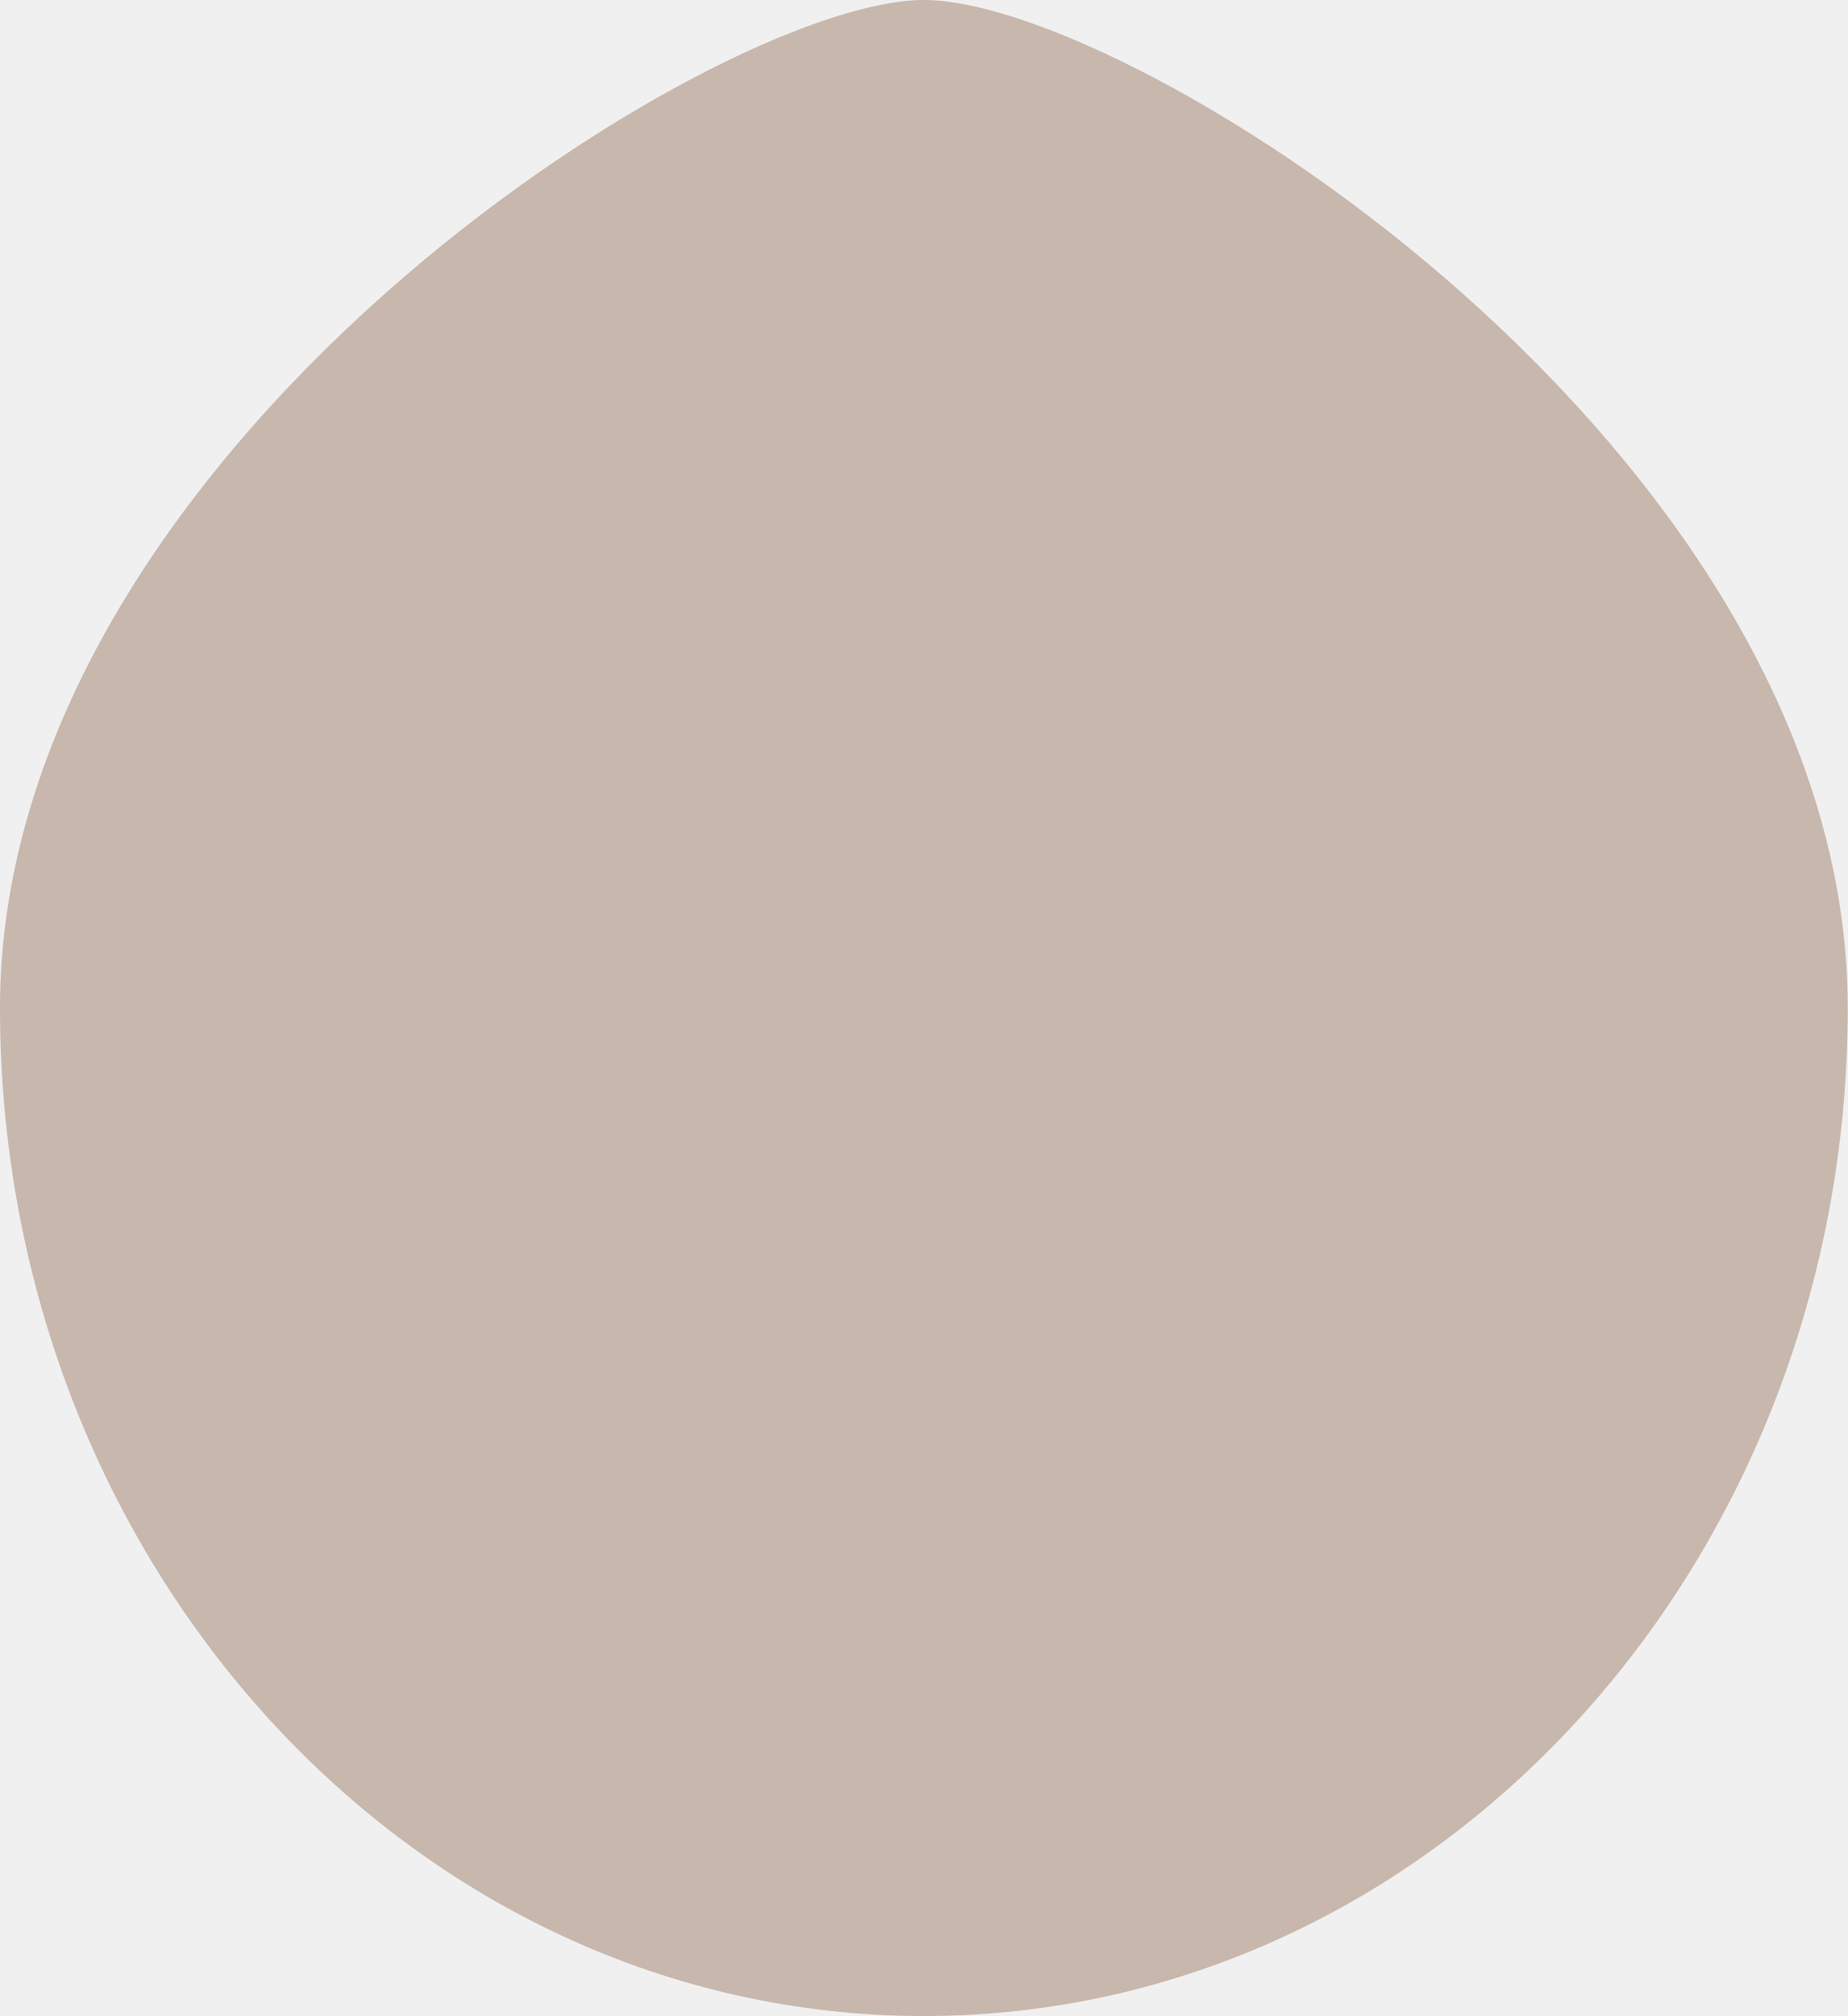
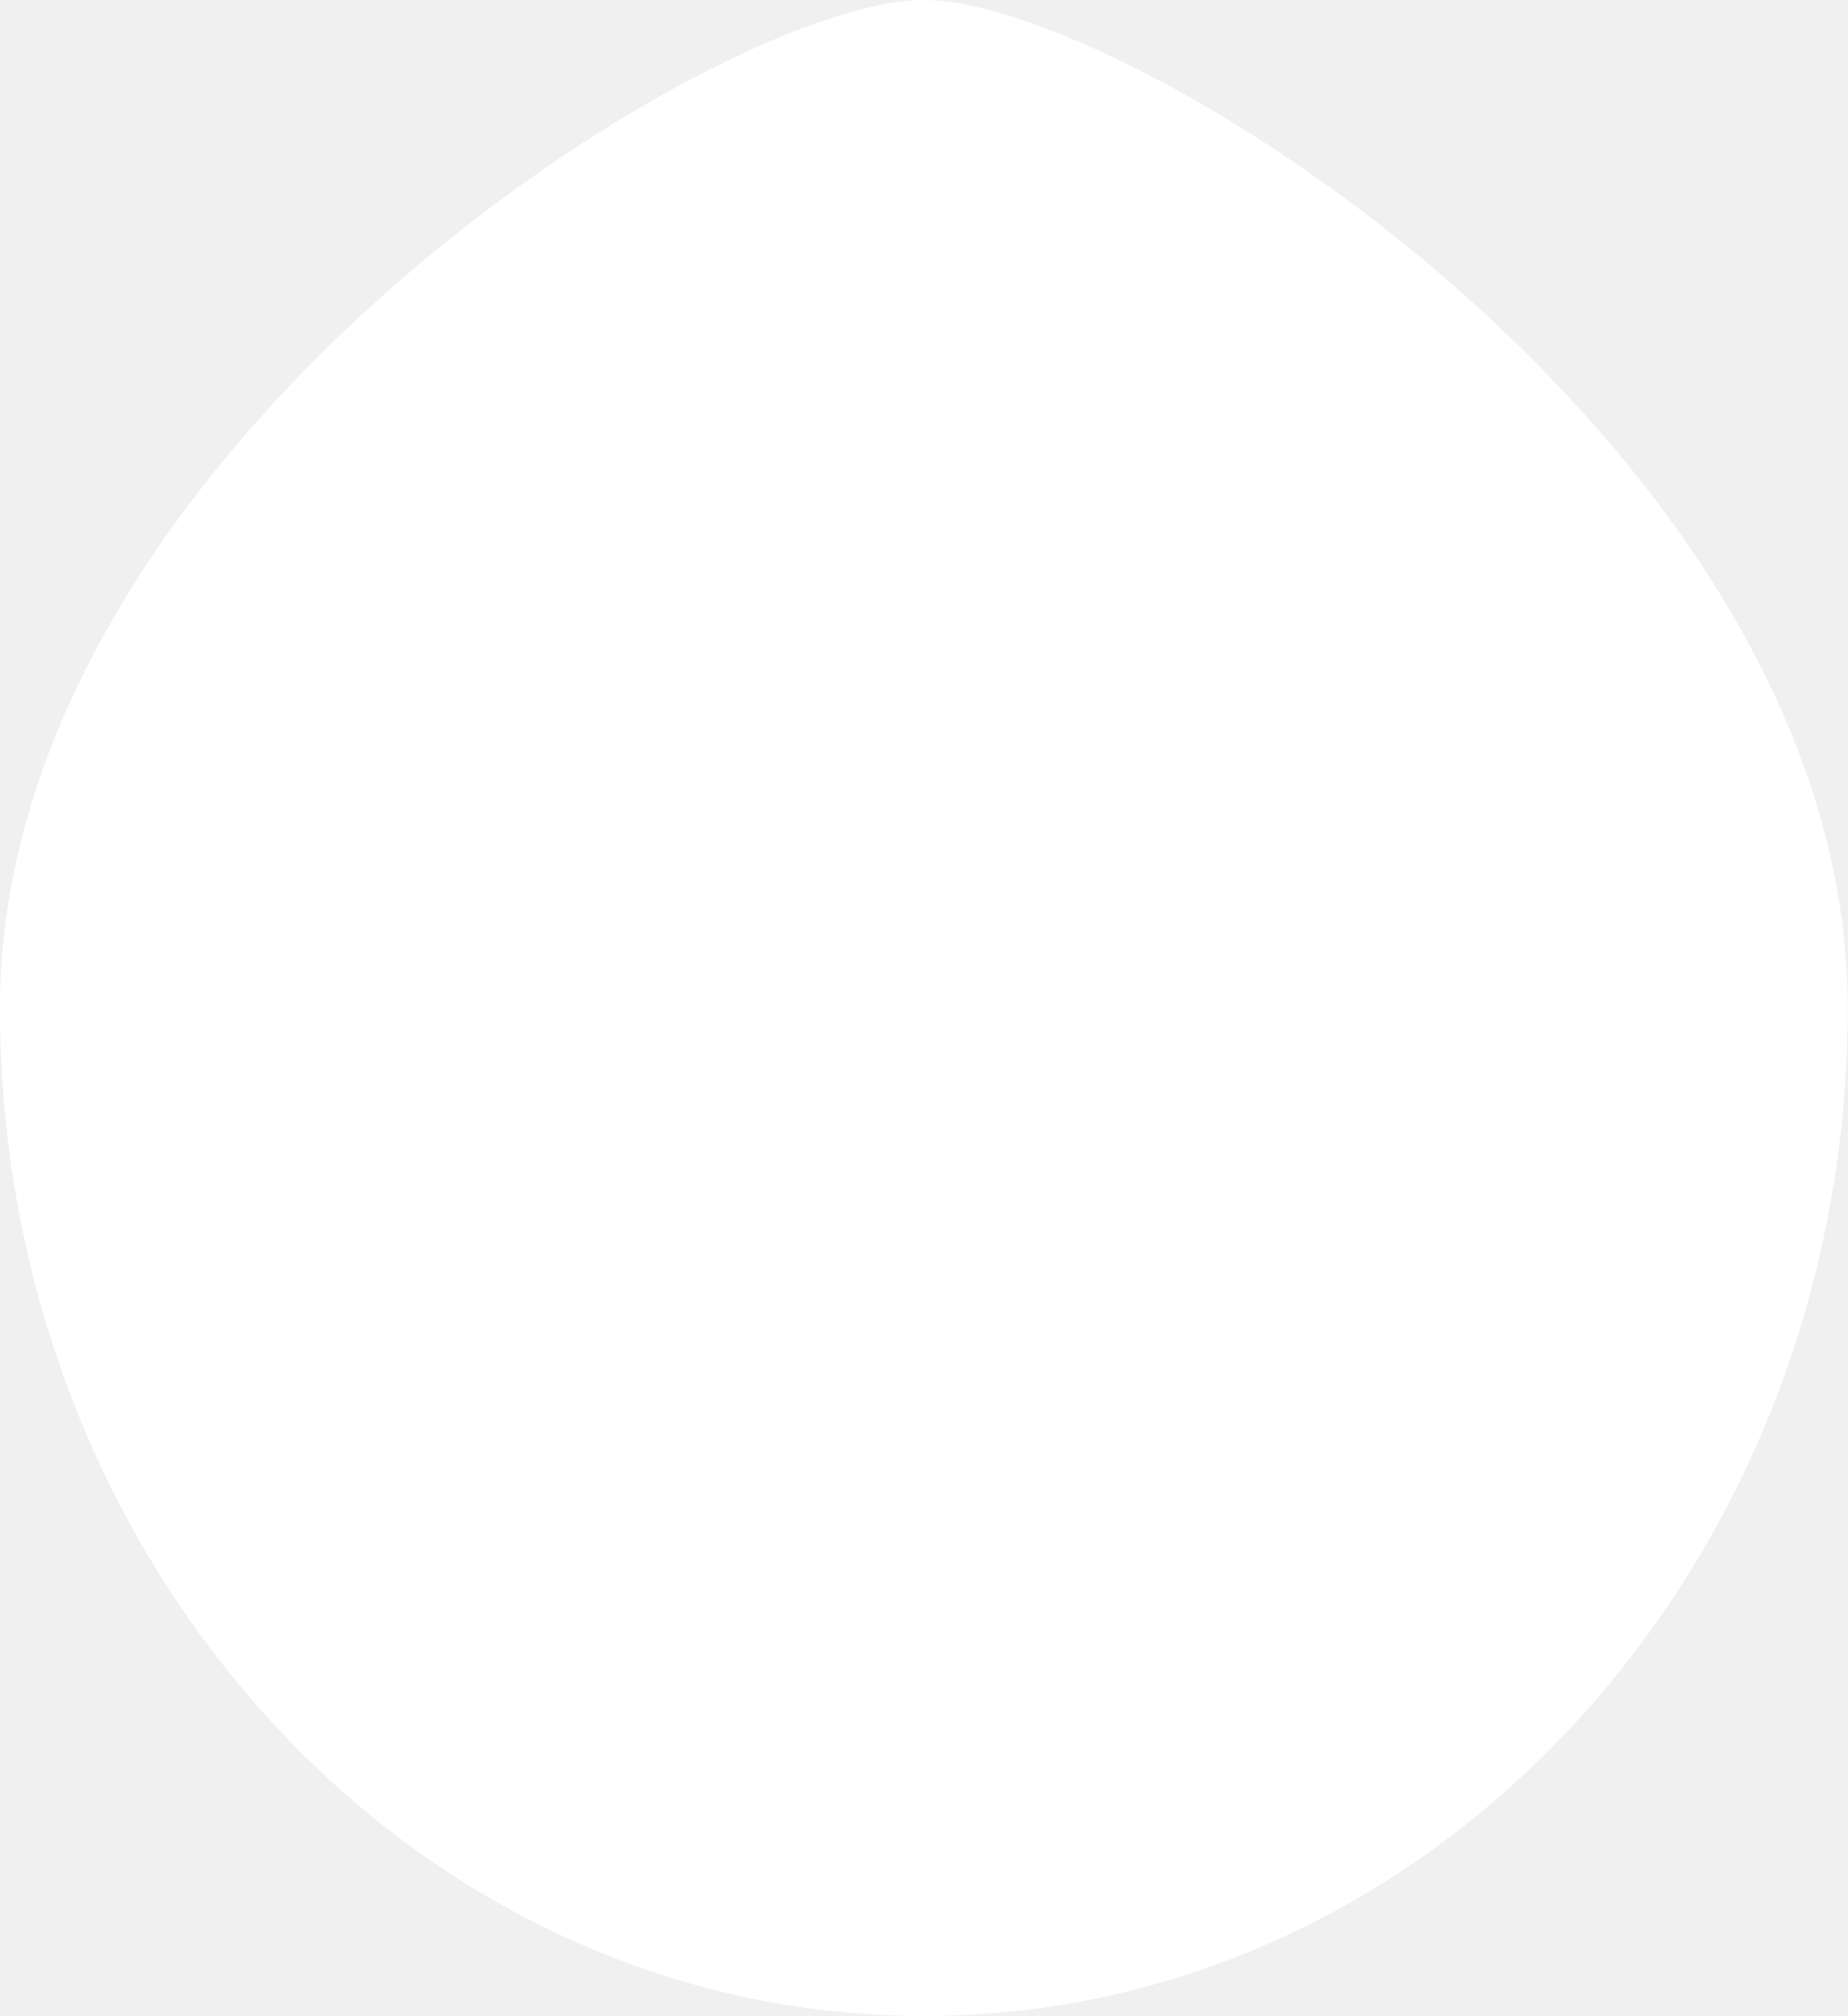
<svg xmlns="http://www.w3.org/2000/svg" preserveAspectRatio="none" overflow="visible" style="display: block;" width="11" height="12" viewBox="0 0 11 12" fill="none">
-   <path id="Ellipse 34" d="M11 6C11 9.314 8.538 12 5.5 12C2.462 12 0 9.314 0 6C0 2.686 4.25 -2.02597e-10 5.5 0C6.75 2.02597e-10 11 2.686 11 6Z" fill="#C7B7AC" />
+   <path id="Ellipse 34" d="M11 6C11 9.314 8.538 12 5.5 12C2.462 12 0 9.314 0 6C0 2.686 4.25 -2.02597e-10 5.5 0C6.75 2.02597e-10 11 2.686 11 6Z" fill="#FFFFFF" />
</svg>
